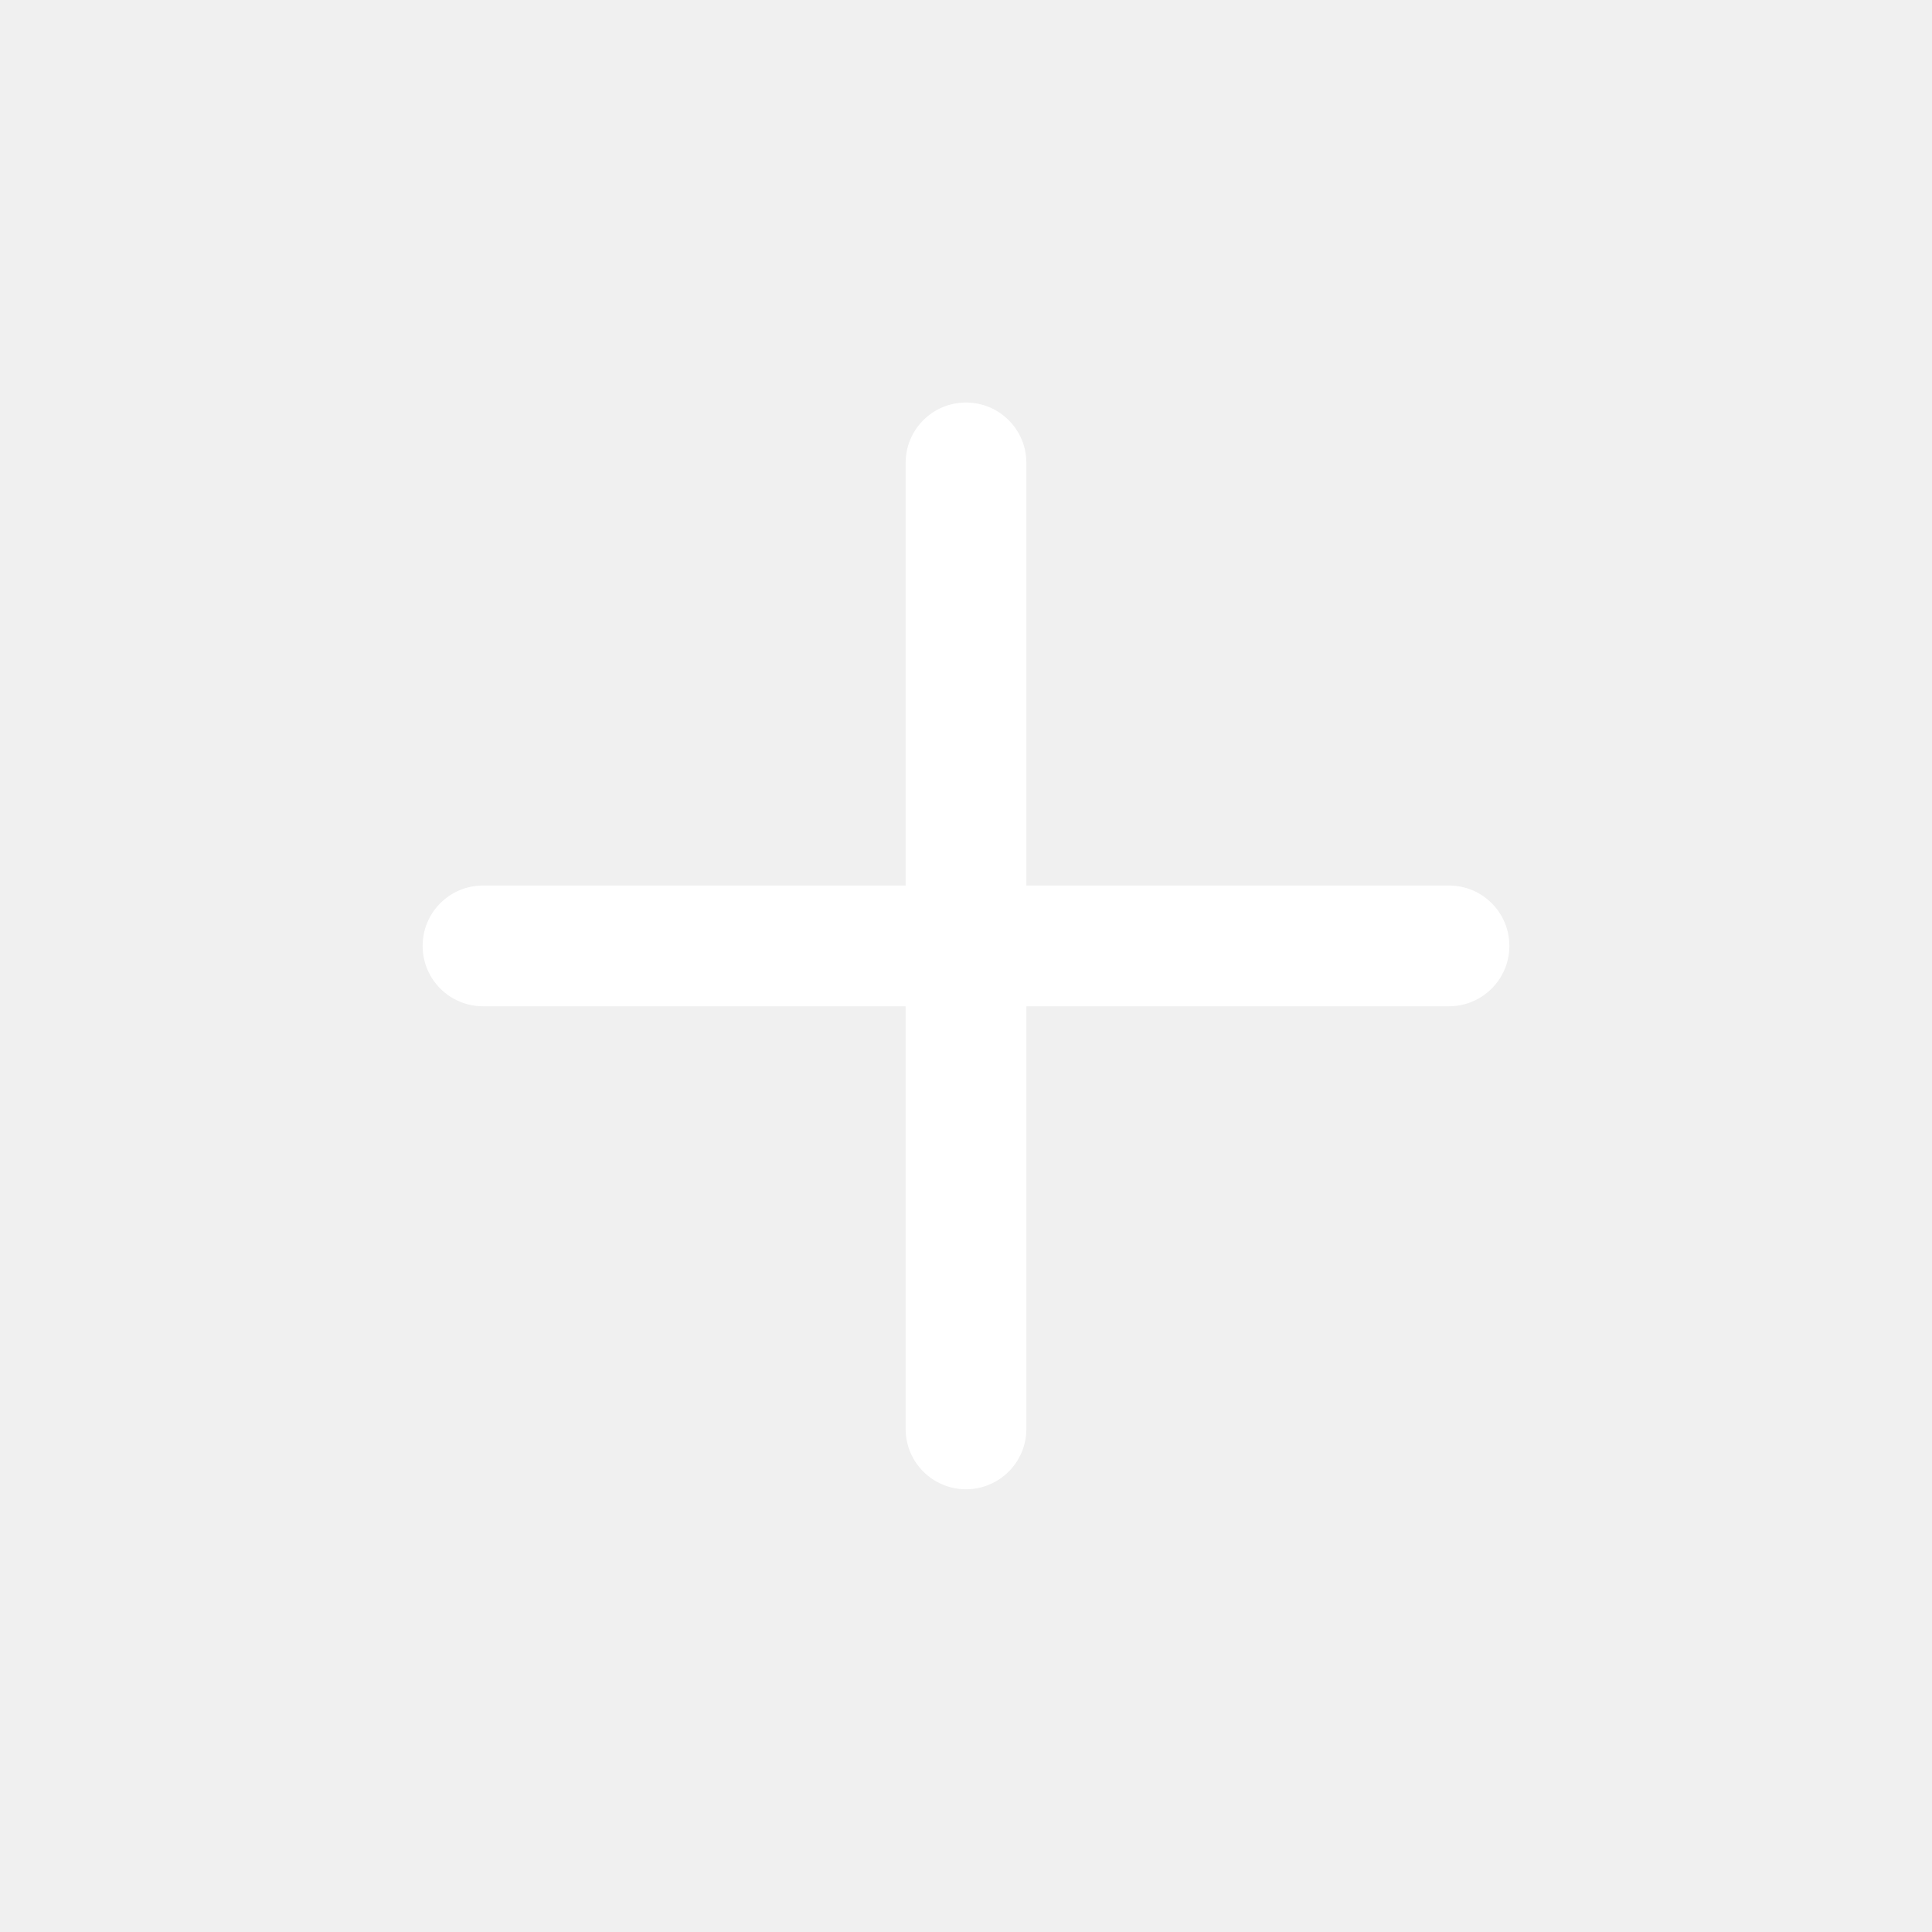
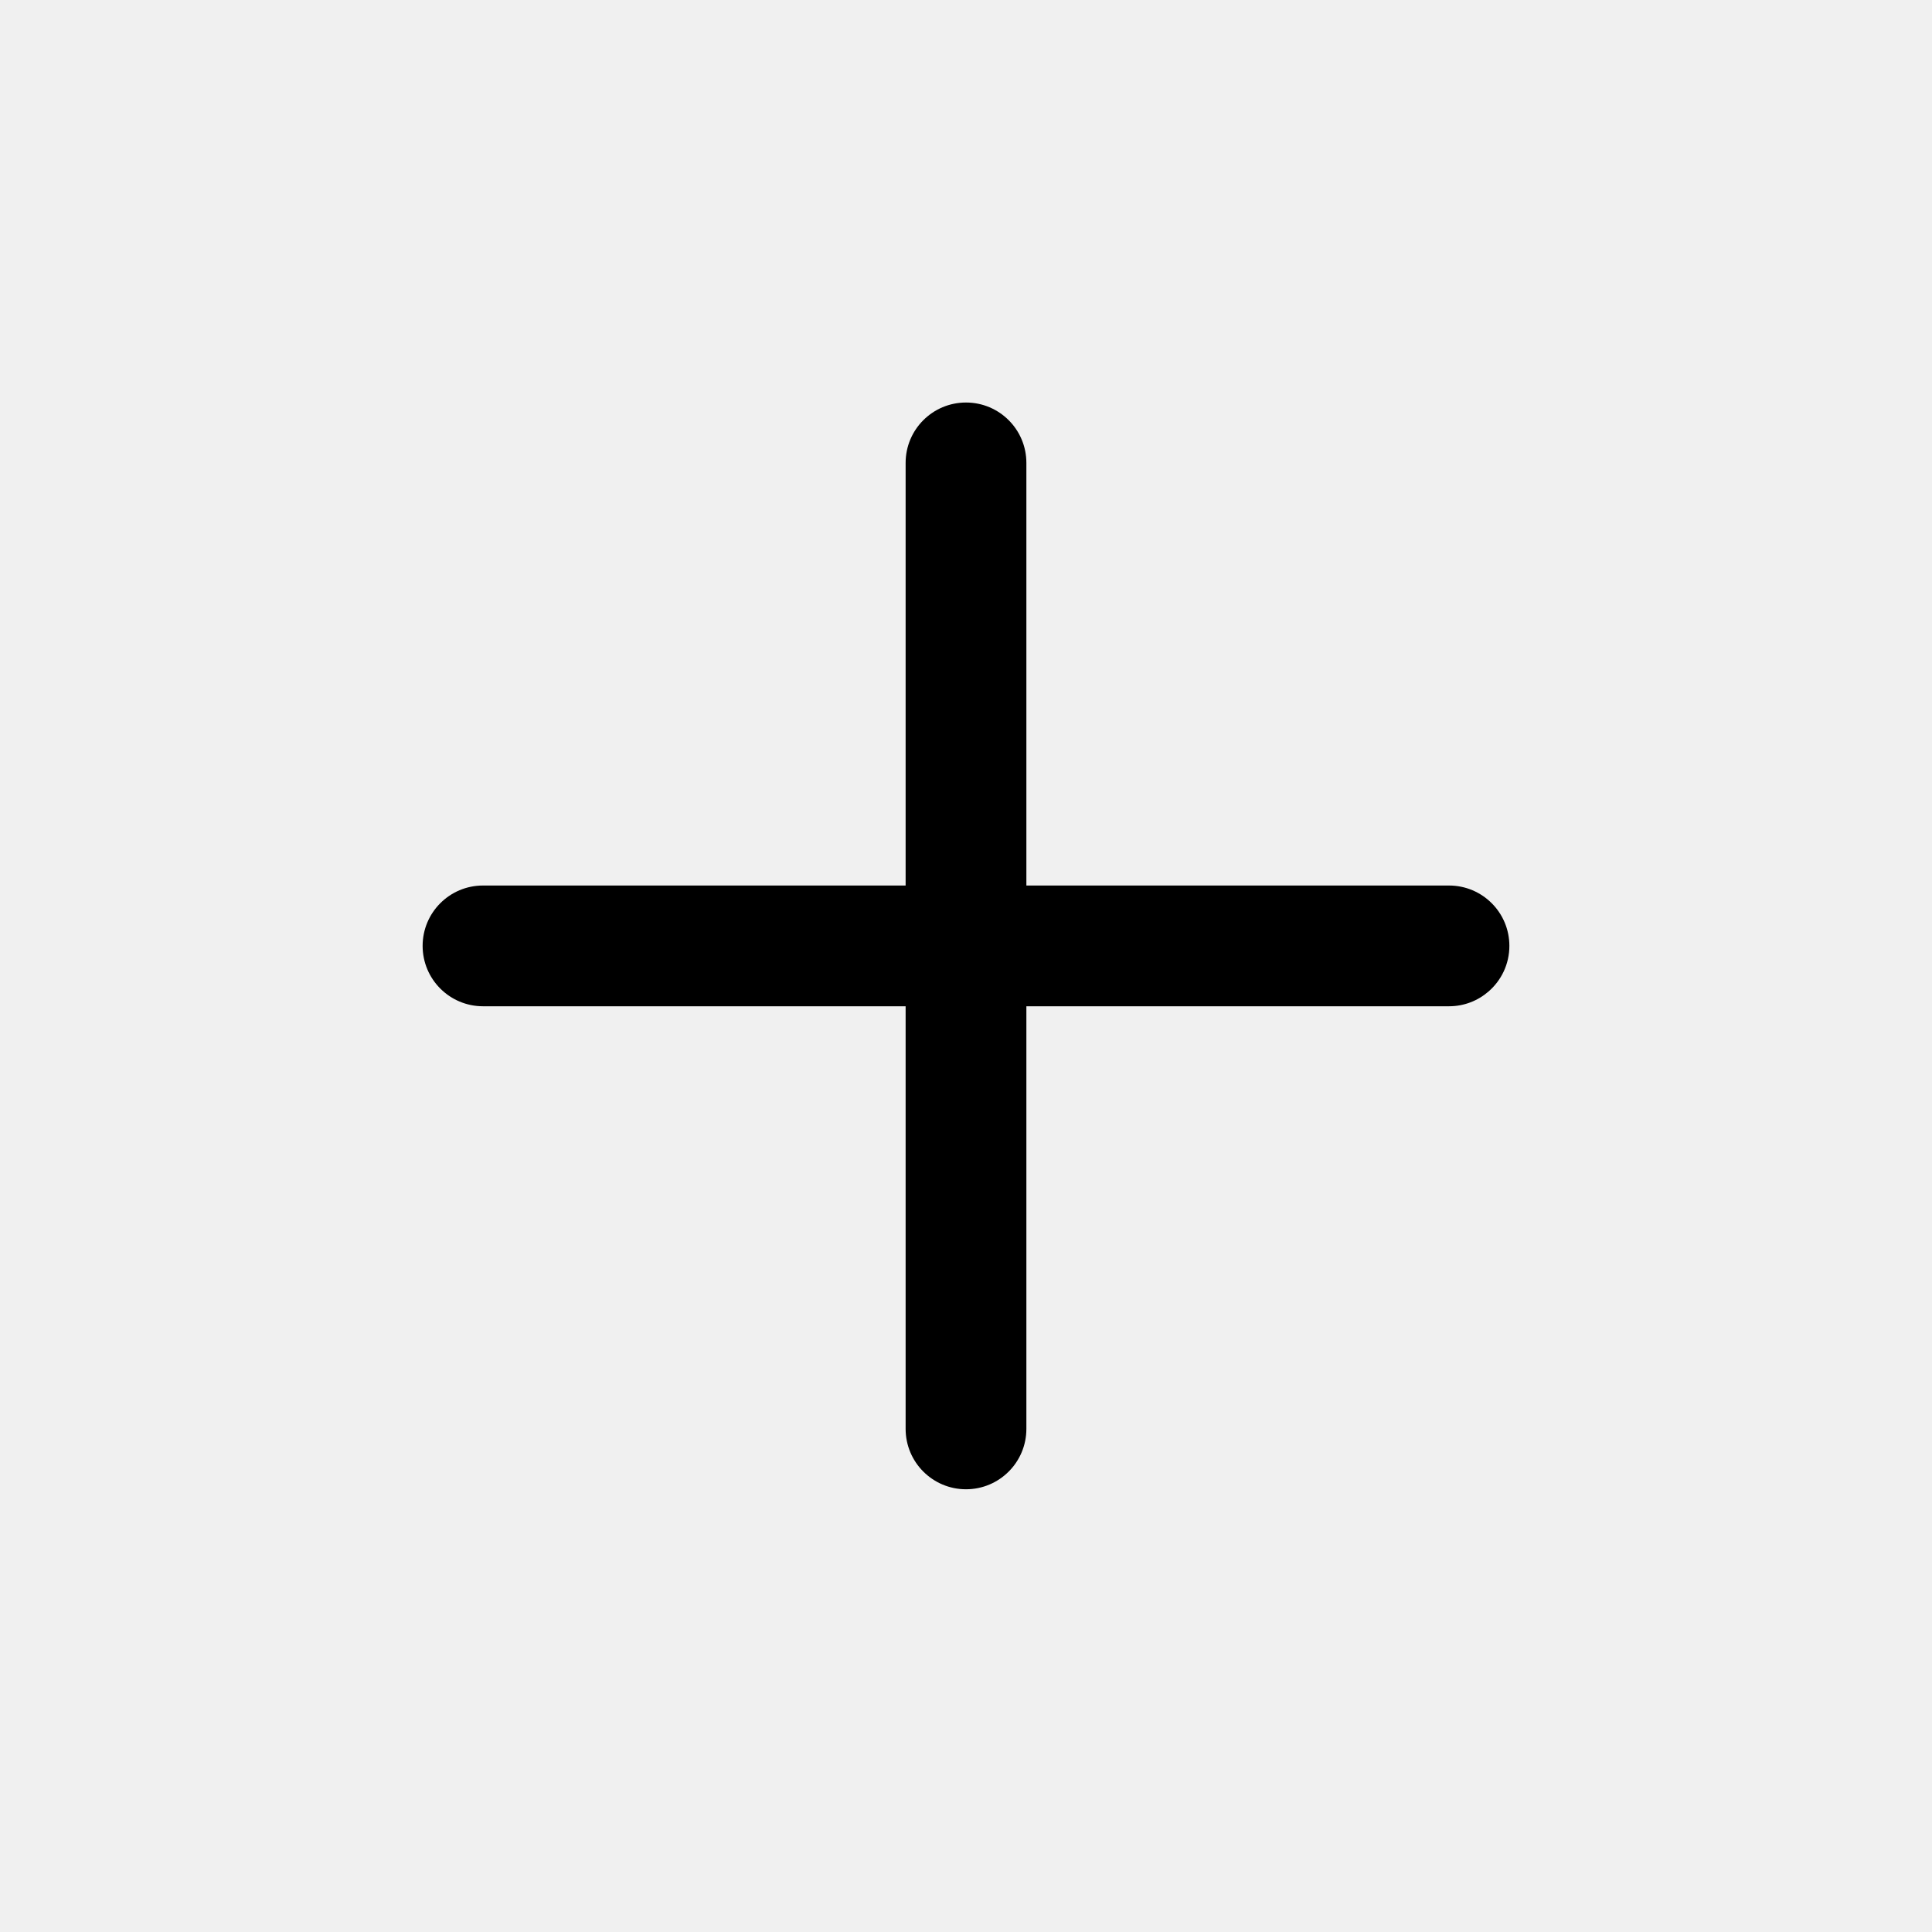
<svg xmlns="http://www.w3.org/2000/svg" width="32" height="32" viewBox="0 0 32 32" fill="none">
-   <path d="M16 6.667C16.552 6.667 17 7.114 17 7.667V14.667H24C24.552 14.667 25 15.114 25 15.667C25 15.969 24.866 16.24 24.654 16.423C24.479 16.575 24.25 16.667 24 16.667H17V23.667C17 24.219 16.552 24.667 16 24.667C15.448 24.667 15 24.219 15 23.667V16.667H8C7.448 16.667 7 16.219 7 15.667C7 15.114 7.448 14.667 8 14.667H15V7.667C15 7.114 15.448 6.667 16 6.667Z" fill="white" />
+   <path d="M16 6.667C16.552 6.667 17 7.114 17 7.667V14.667H24C24.552 14.667 25 15.114 25 15.667C25 15.969 24.866 16.24 24.654 16.423C24.479 16.575 24.25 16.667 24 16.667H17V23.667C17 24.219 16.552 24.667 16 24.667C15.448 24.667 15 24.219 15 23.667V16.667H8C7.448 16.667 7 16.219 7 15.667C7 15.114 7.448 14.667 8 14.667H15V7.667C15 7.114 15.448 6.667 16 6.667Z" fill="currentColor" />
</svg>
